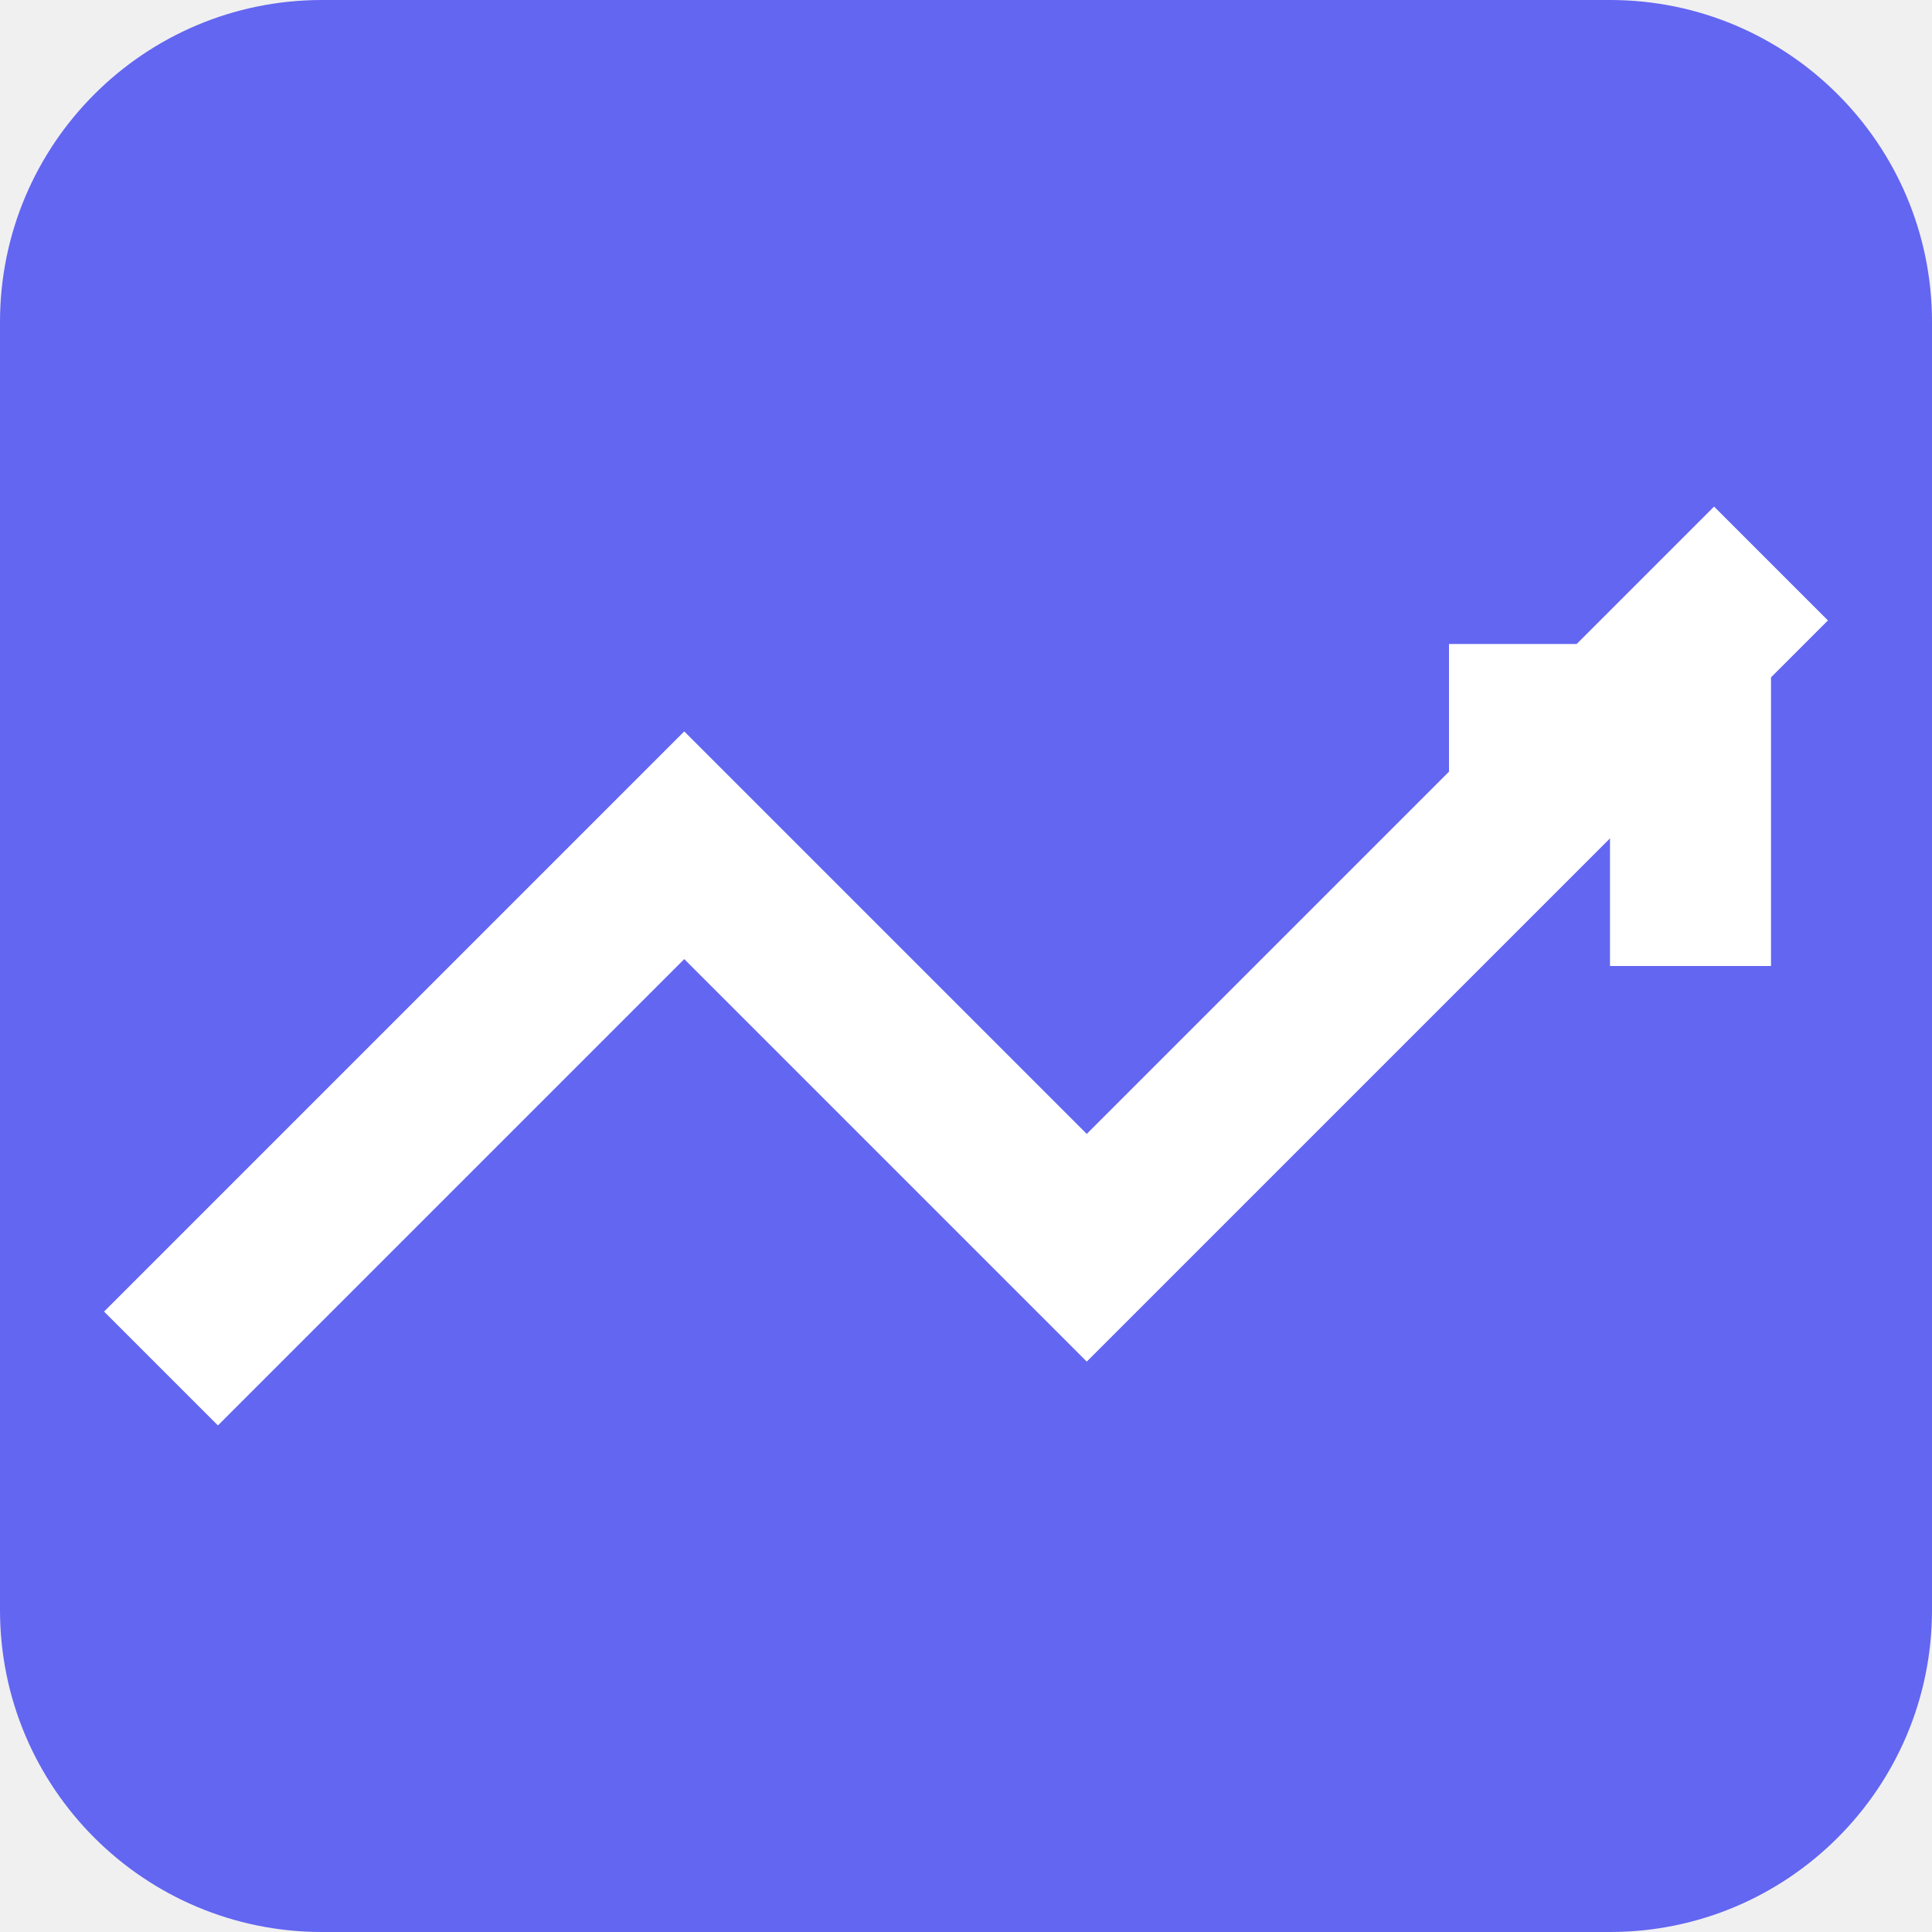
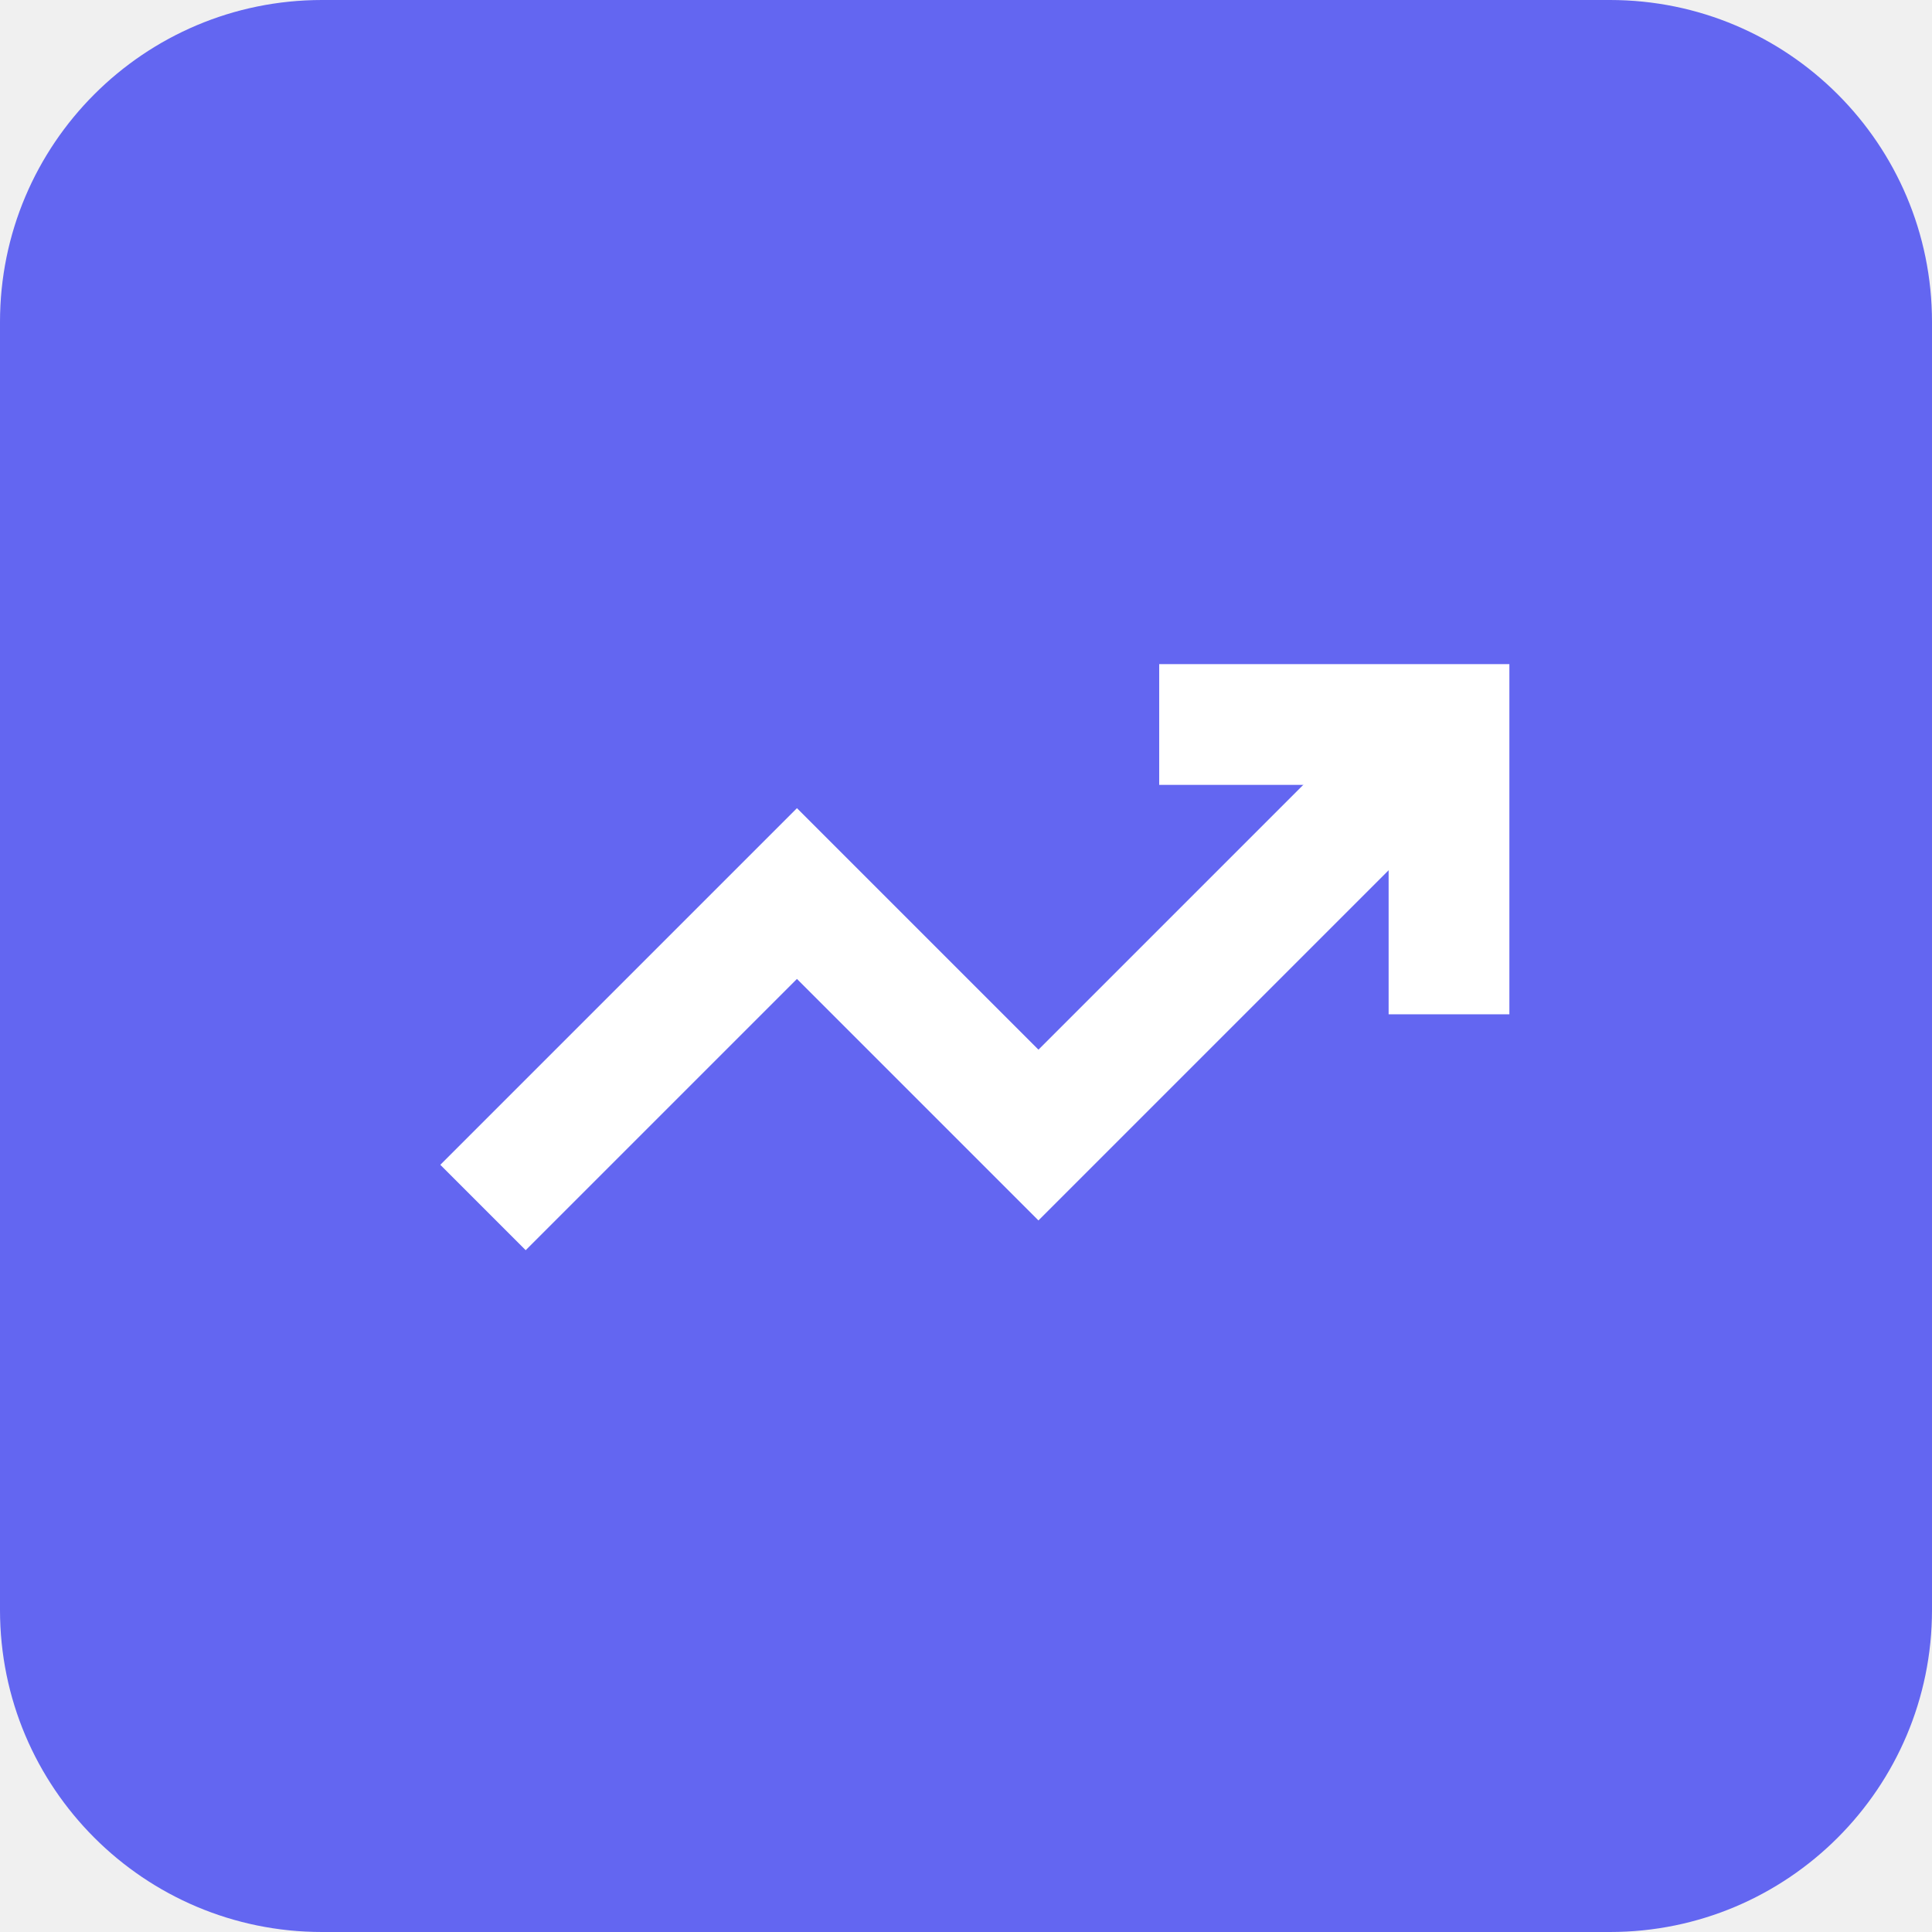
<svg xmlns="http://www.w3.org/2000/svg" width="32" height="32" viewBox="0 0 24 24" fill="none">
  <rect width="24" height="24" fill="#6366f1" rx="4" />
-   <polyline points="22 7 13.5 15.5 8.5 10.5 2 17" stroke="white" stroke-width="2" fill="none" />
-   <polyline points="18 9 21 9 21 12" stroke="white" stroke-width="2" fill="none" />
+   <polyline points="18 9 12.9 14.1 9.9 11.1 6 15" stroke="white" stroke-width="1.5" fill="none" />
+   <polyline points="14.4 9 18 9 18 12.6" stroke="white" stroke-width="1.5" fill="none" />
</svg>
